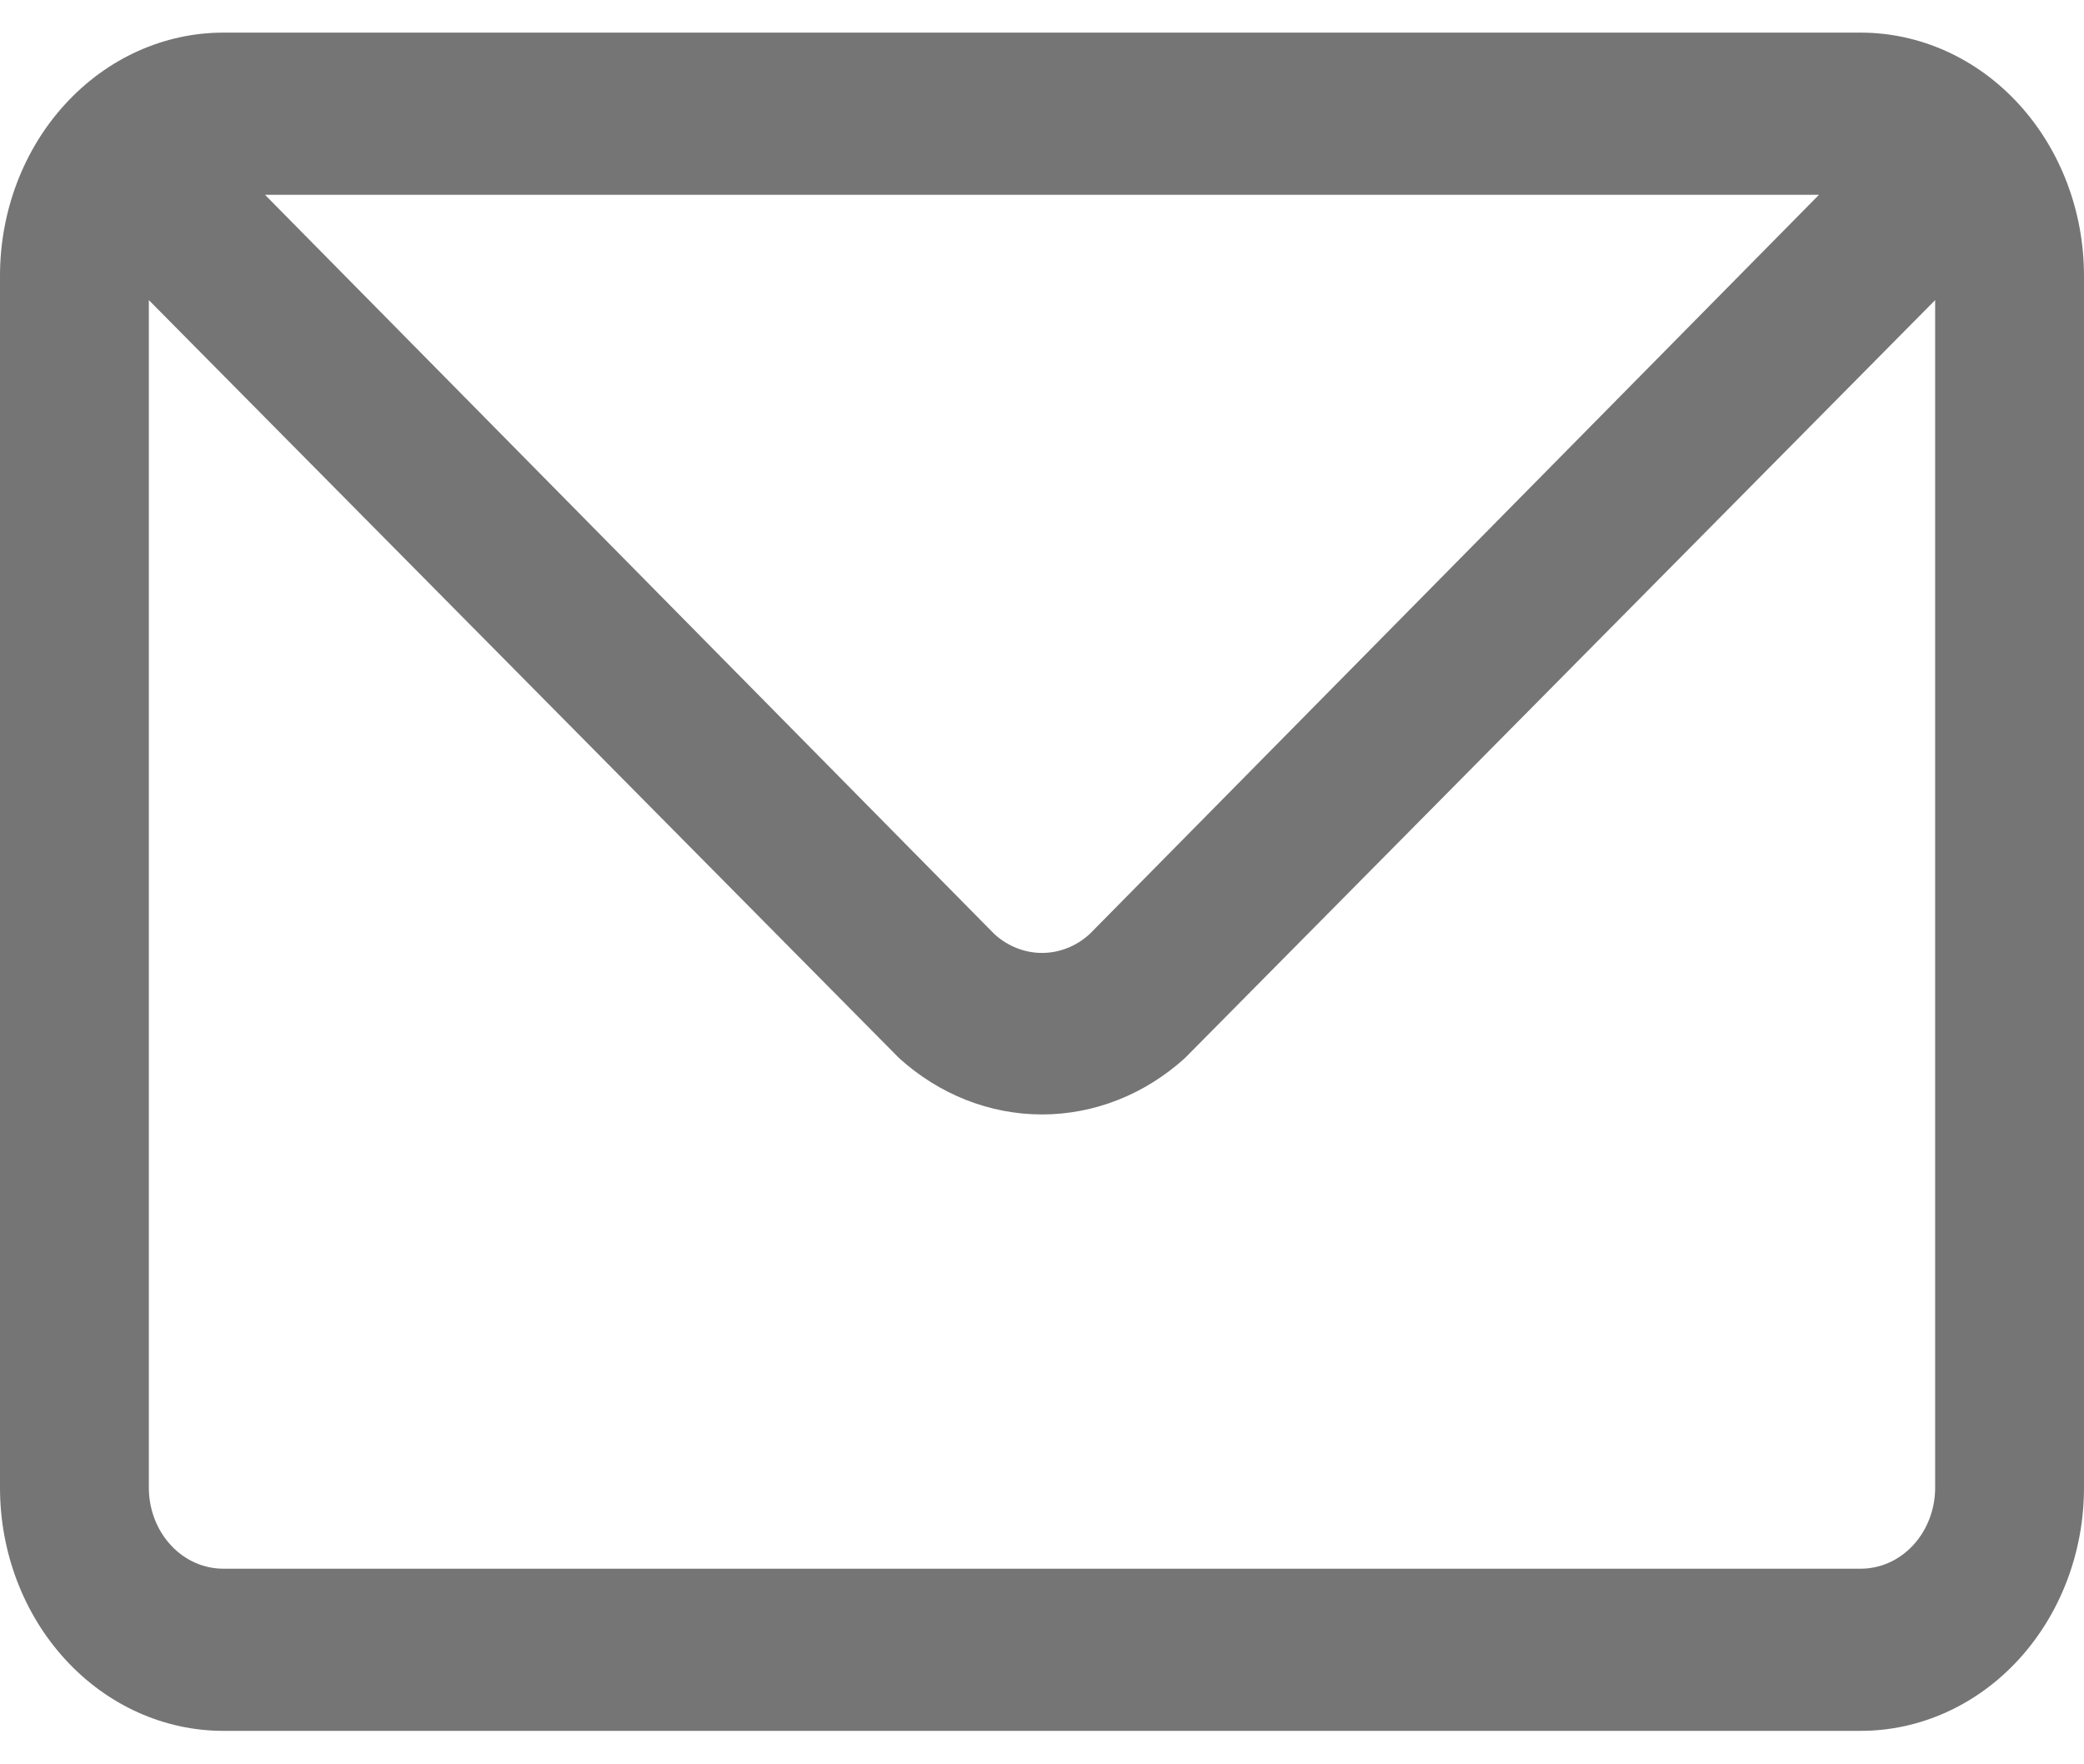
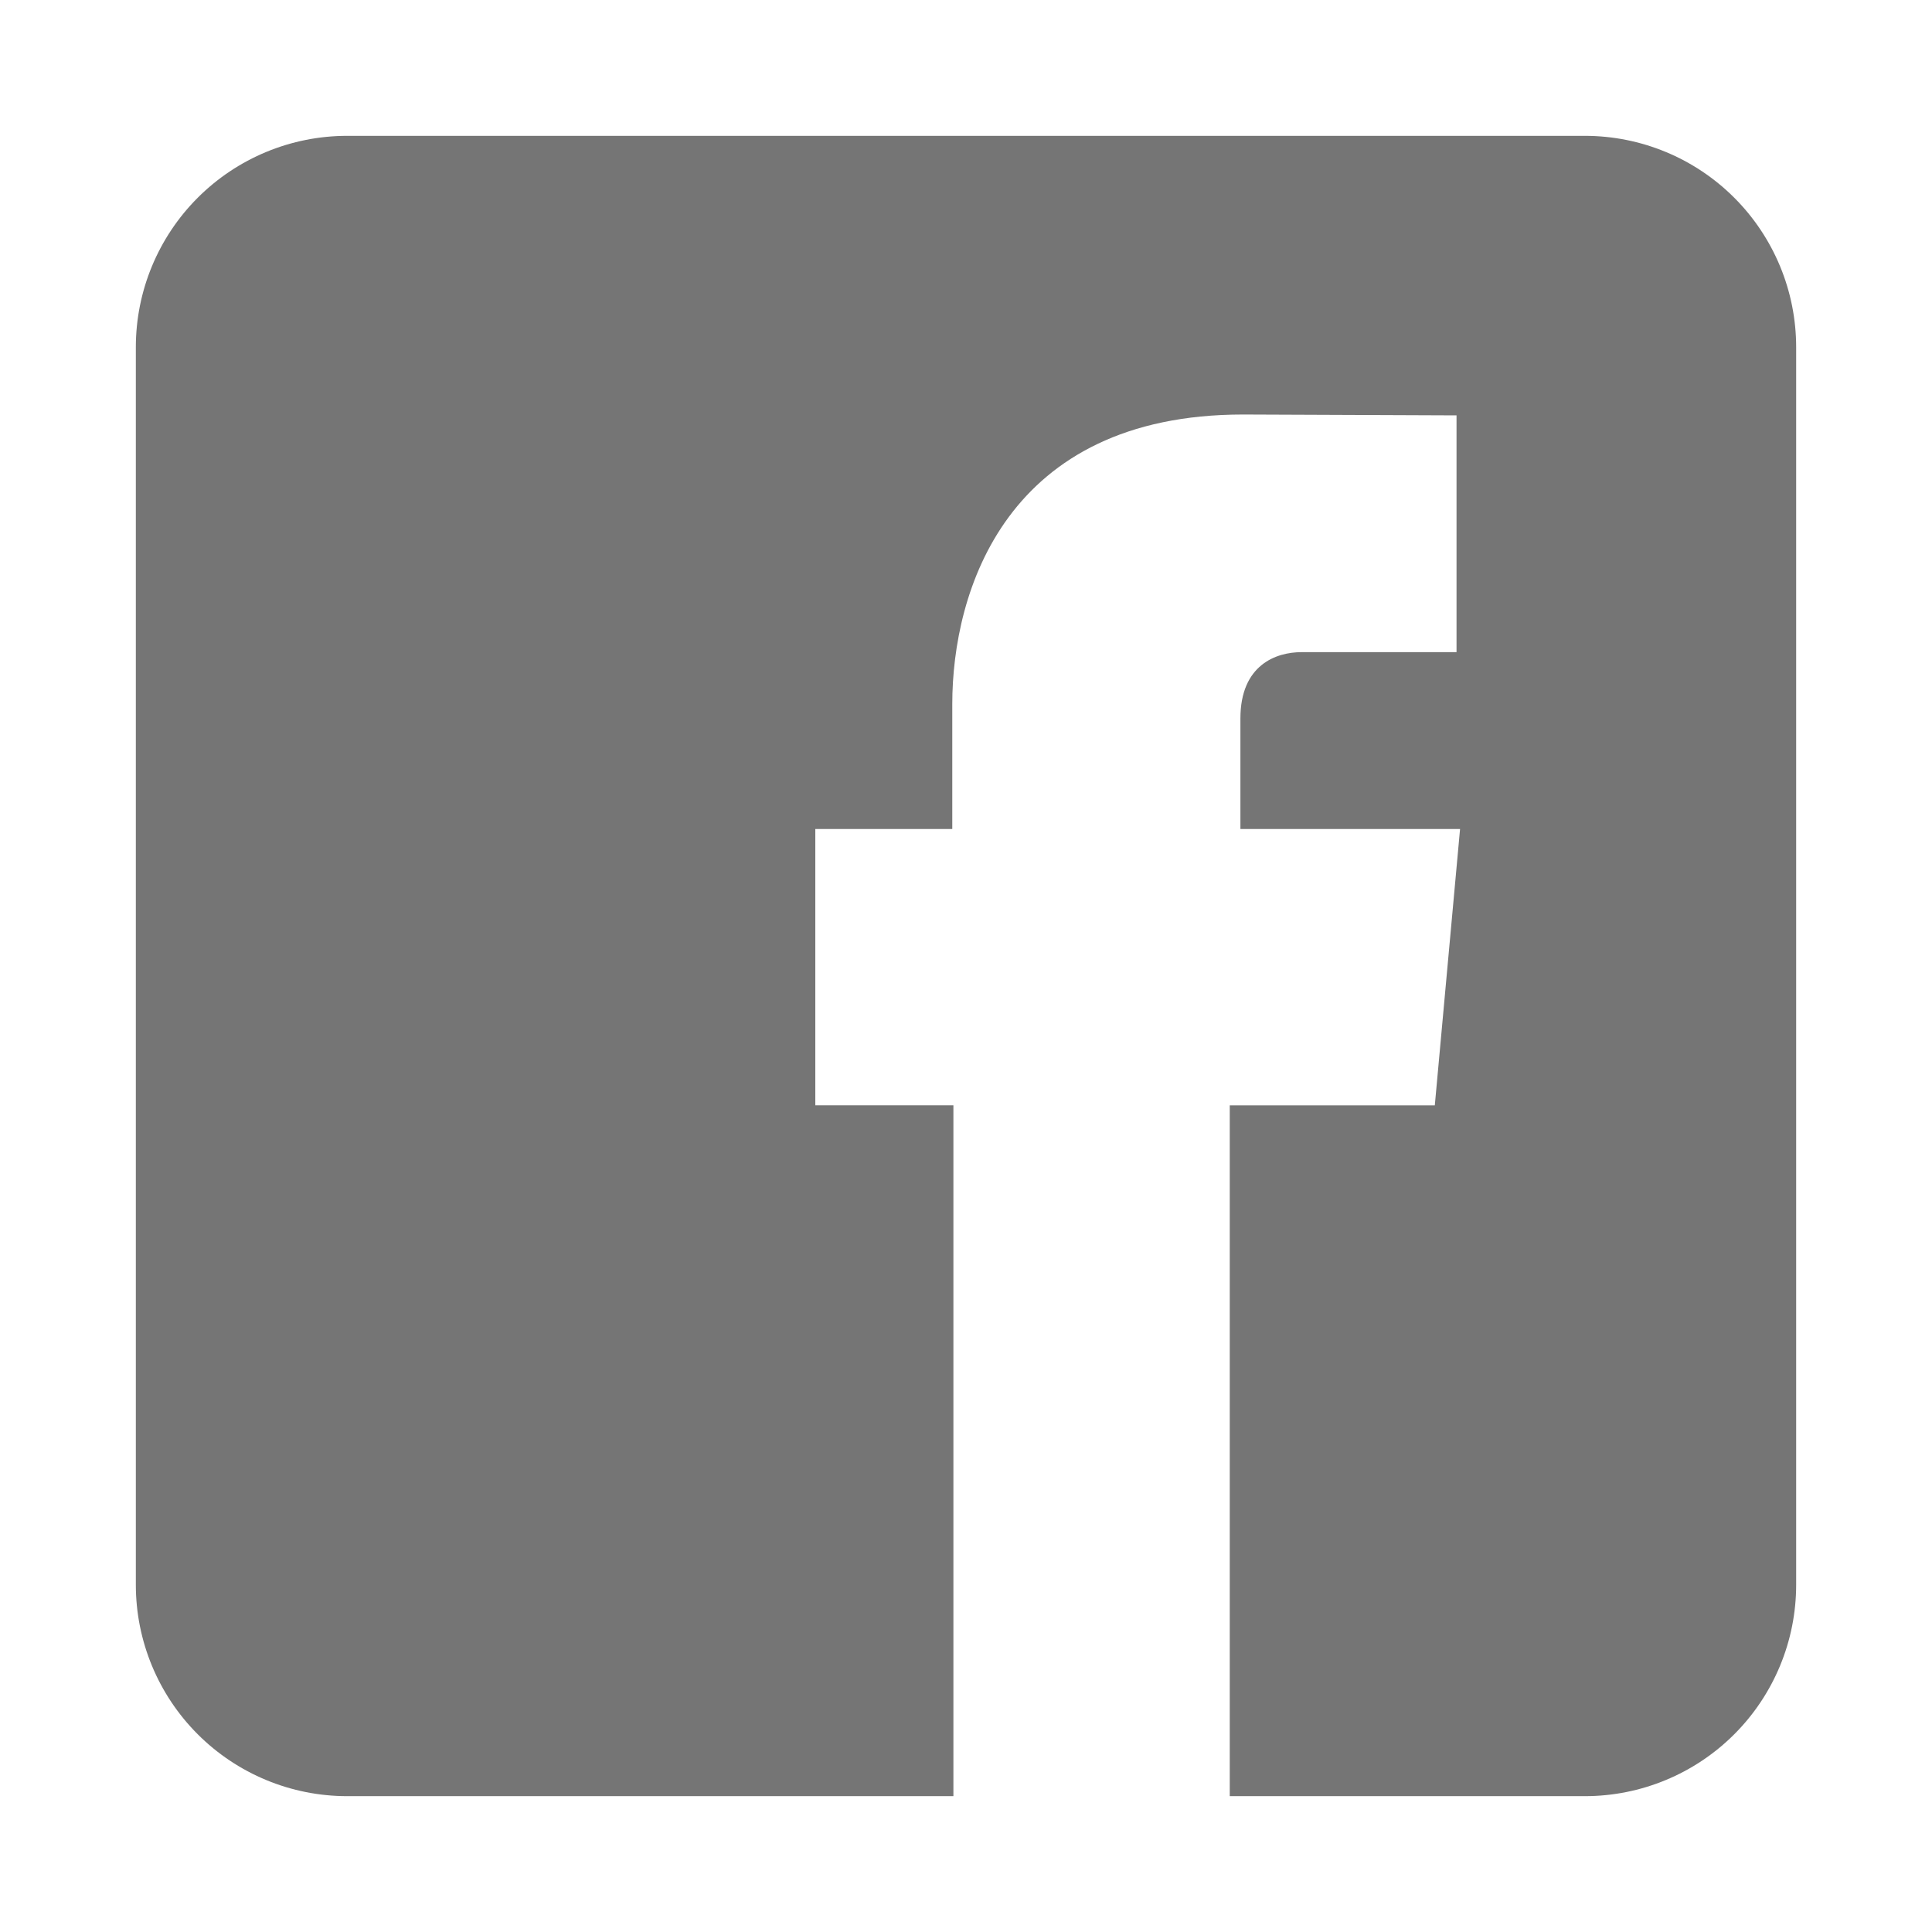
- <svg xmlns="http://www.w3.org/2000/svg" width="26" height="22" viewBox="0 0 26 22" fill="none">
-   <g id="Group">
-     <path id="Layer 6" d="M23.214 0.407H2.786C2.047 0.407 1.338 0.727 0.816 1.296C0.293 1.865 0 2.636 0 3.441V18.559C0 19.364 0.293 20.135 0.816 20.704C1.338 21.273 2.047 21.593 2.786 21.593H23.214C23.953 21.593 24.662 21.273 25.184 20.704C25.706 20.135 26 19.364 26 18.559V3.441C26 2.636 25.706 1.865 25.184 1.296C24.662 0.727 23.953 0.407 23.214 0.407ZM22.694 2.43L13.594 11.653C13.427 11.805 13.217 11.888 13 11.888C12.783 11.888 12.573 11.805 12.406 11.653L3.306 2.43H22.694ZM23.214 19.57H2.786C2.539 19.57 2.303 19.464 2.129 19.274C1.955 19.085 1.857 18.827 1.857 18.559V3.744L11.217 13.2C11.718 13.654 12.348 13.903 13 13.903C13.652 13.903 14.282 13.654 14.783 13.2L24.143 3.744V18.559C24.143 18.827 24.045 19.085 23.871 19.274C23.697 19.464 23.461 19.57 23.214 19.57Z" fill="#757575" />
-   </g>
+ <svg xmlns="http://www.w3.org/2000/svg" width="29" height="29" viewBox="0 0 29 29" fill="none">
+   <path d="M23.789 2.039H5.211C4.37 2.039 3.563 2.373 2.968 2.968C2.373 3.563 2.039 4.37 2.039 5.211V23.789C2.039 24.63 2.373 25.437 2.968 26.032C3.563 26.627 4.37 26.961 5.211 26.961H14.311V16.591H12.238V12.444H14.294V10.569C14.294 8.873 15.102 6.222 18.659 6.222L21.863 6.235V9.789H19.536C19.158 9.789 18.619 9.977 18.619 10.785V12.444H21.916L21.537 16.592H18.459V26.961H23.789C24.63 26.961 25.437 26.627 26.032 26.032C26.627 25.437 26.961 24.63 26.961 23.789V5.211C26.961 4.37 26.627 3.563 26.032 2.968C25.437 2.373 24.63 2.039 23.789 2.039Z" fill="#757575" />
</svg>
